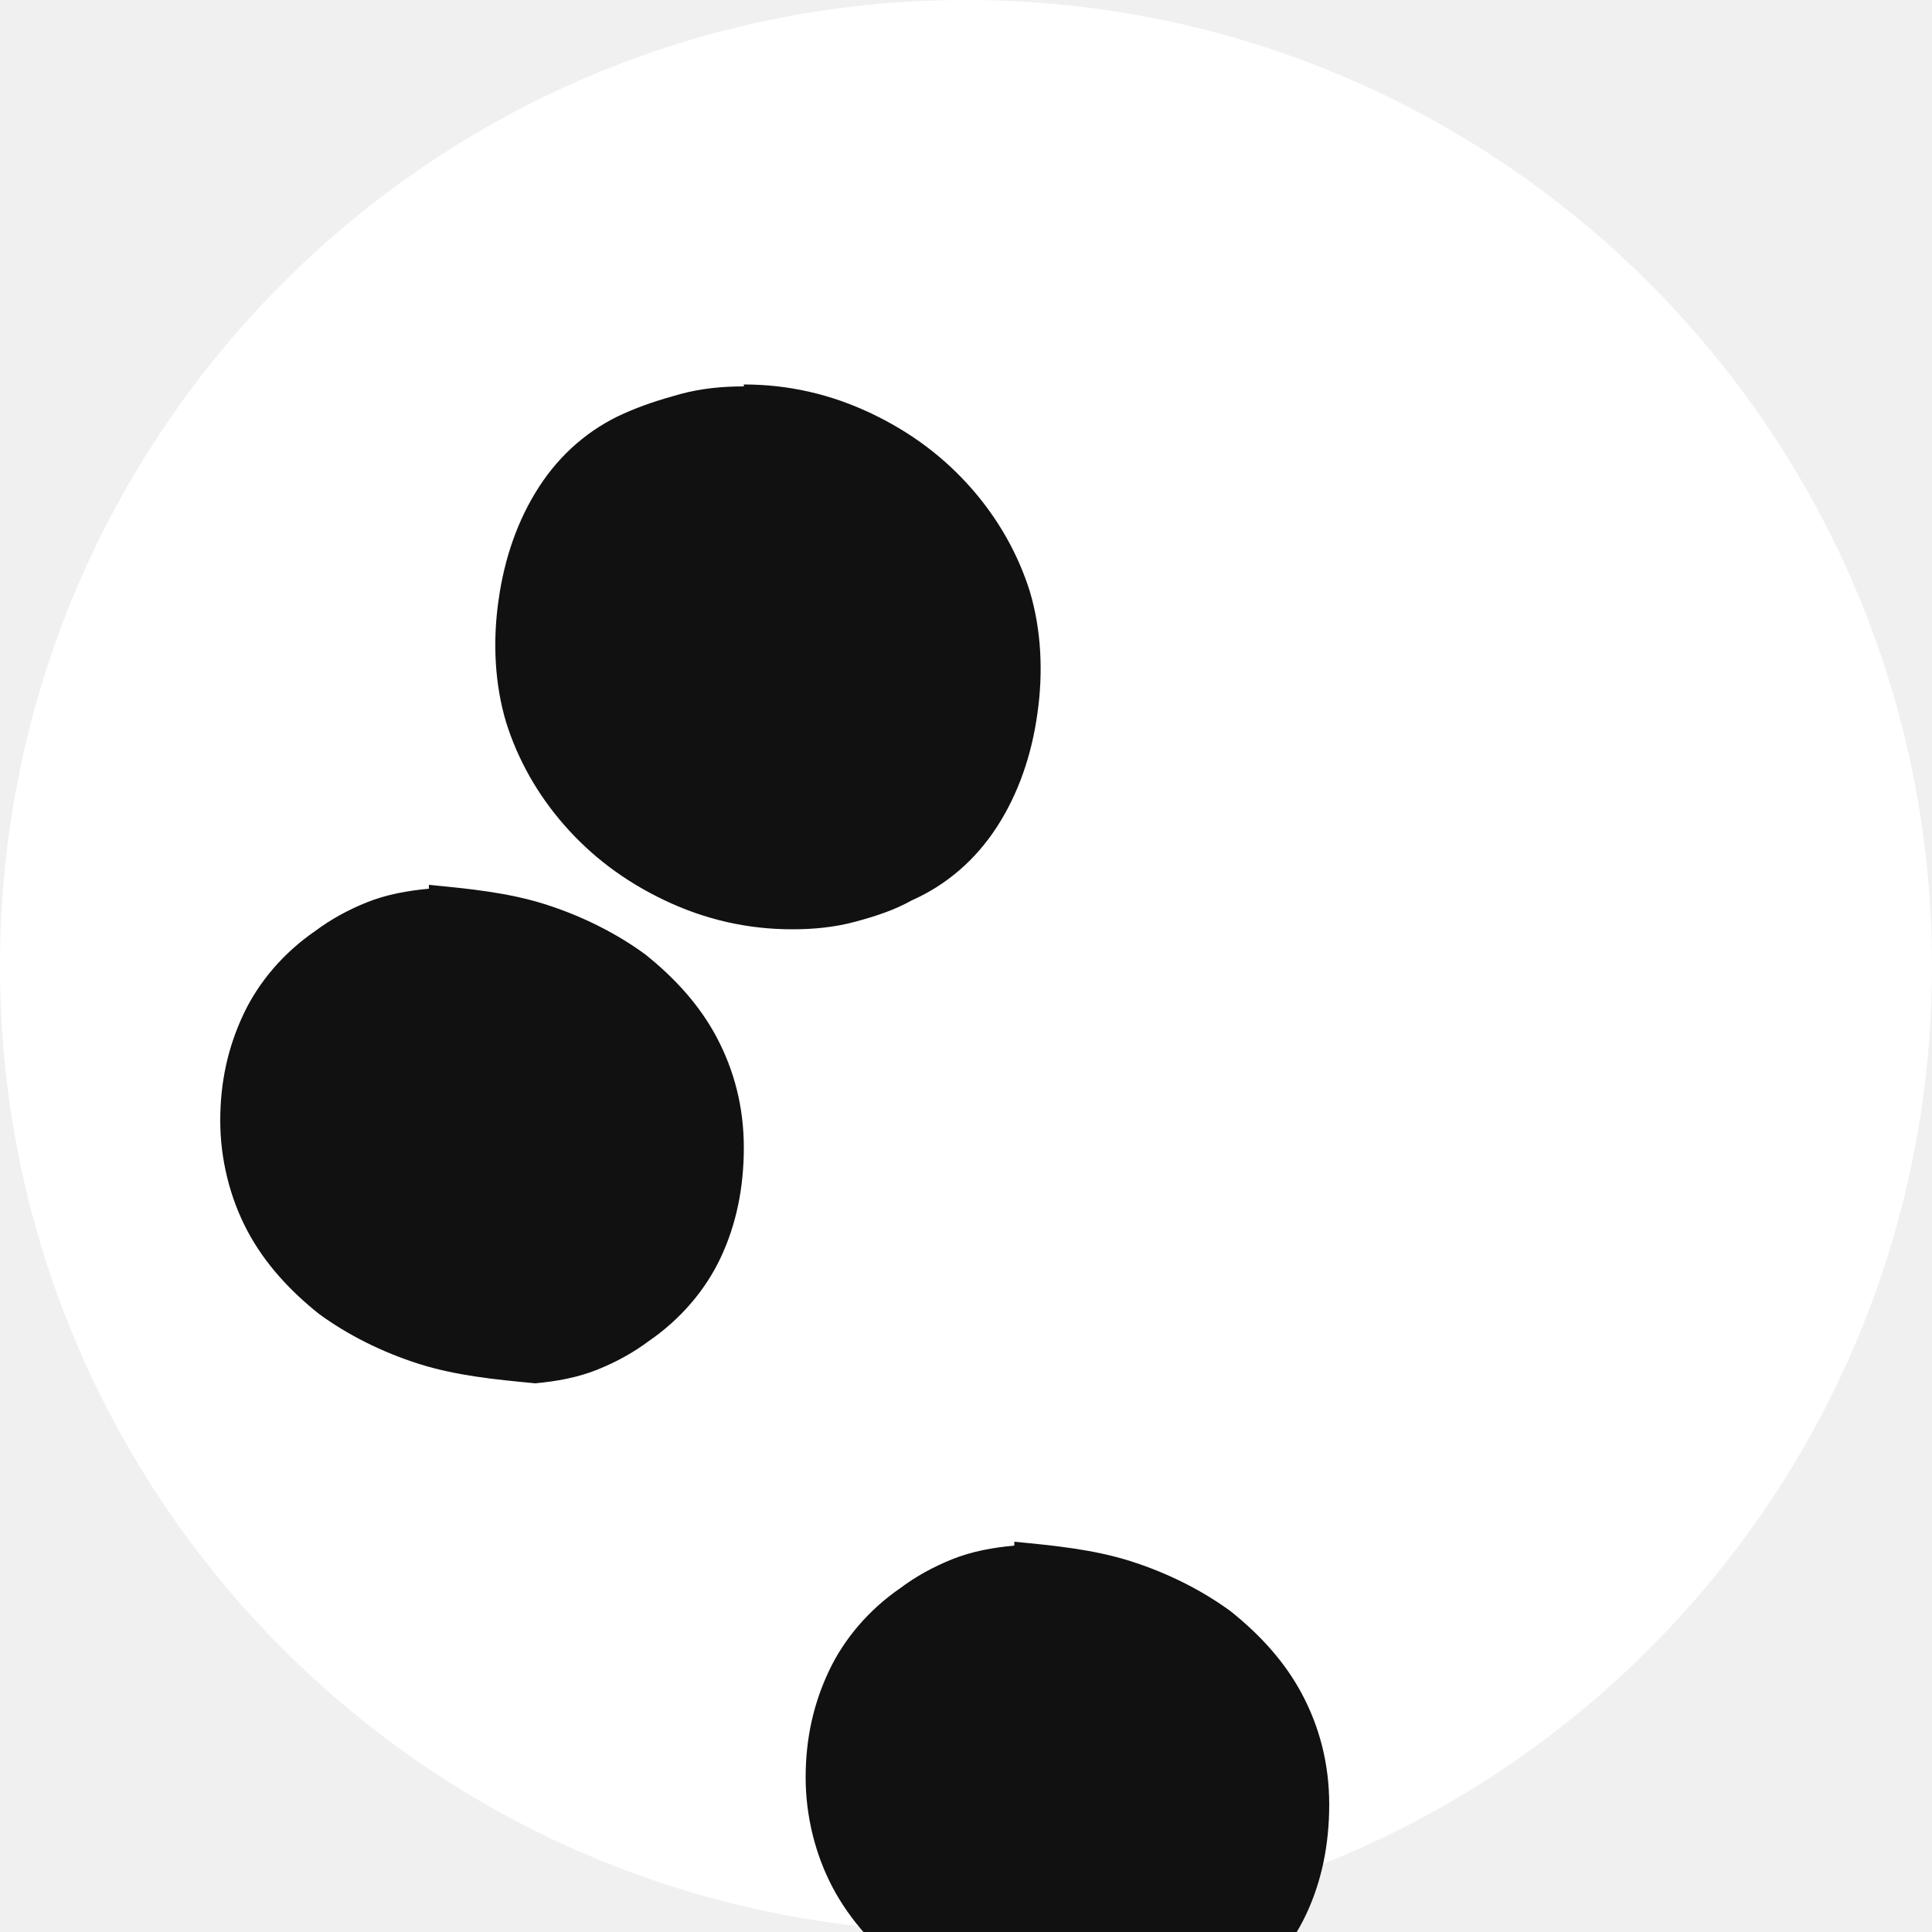
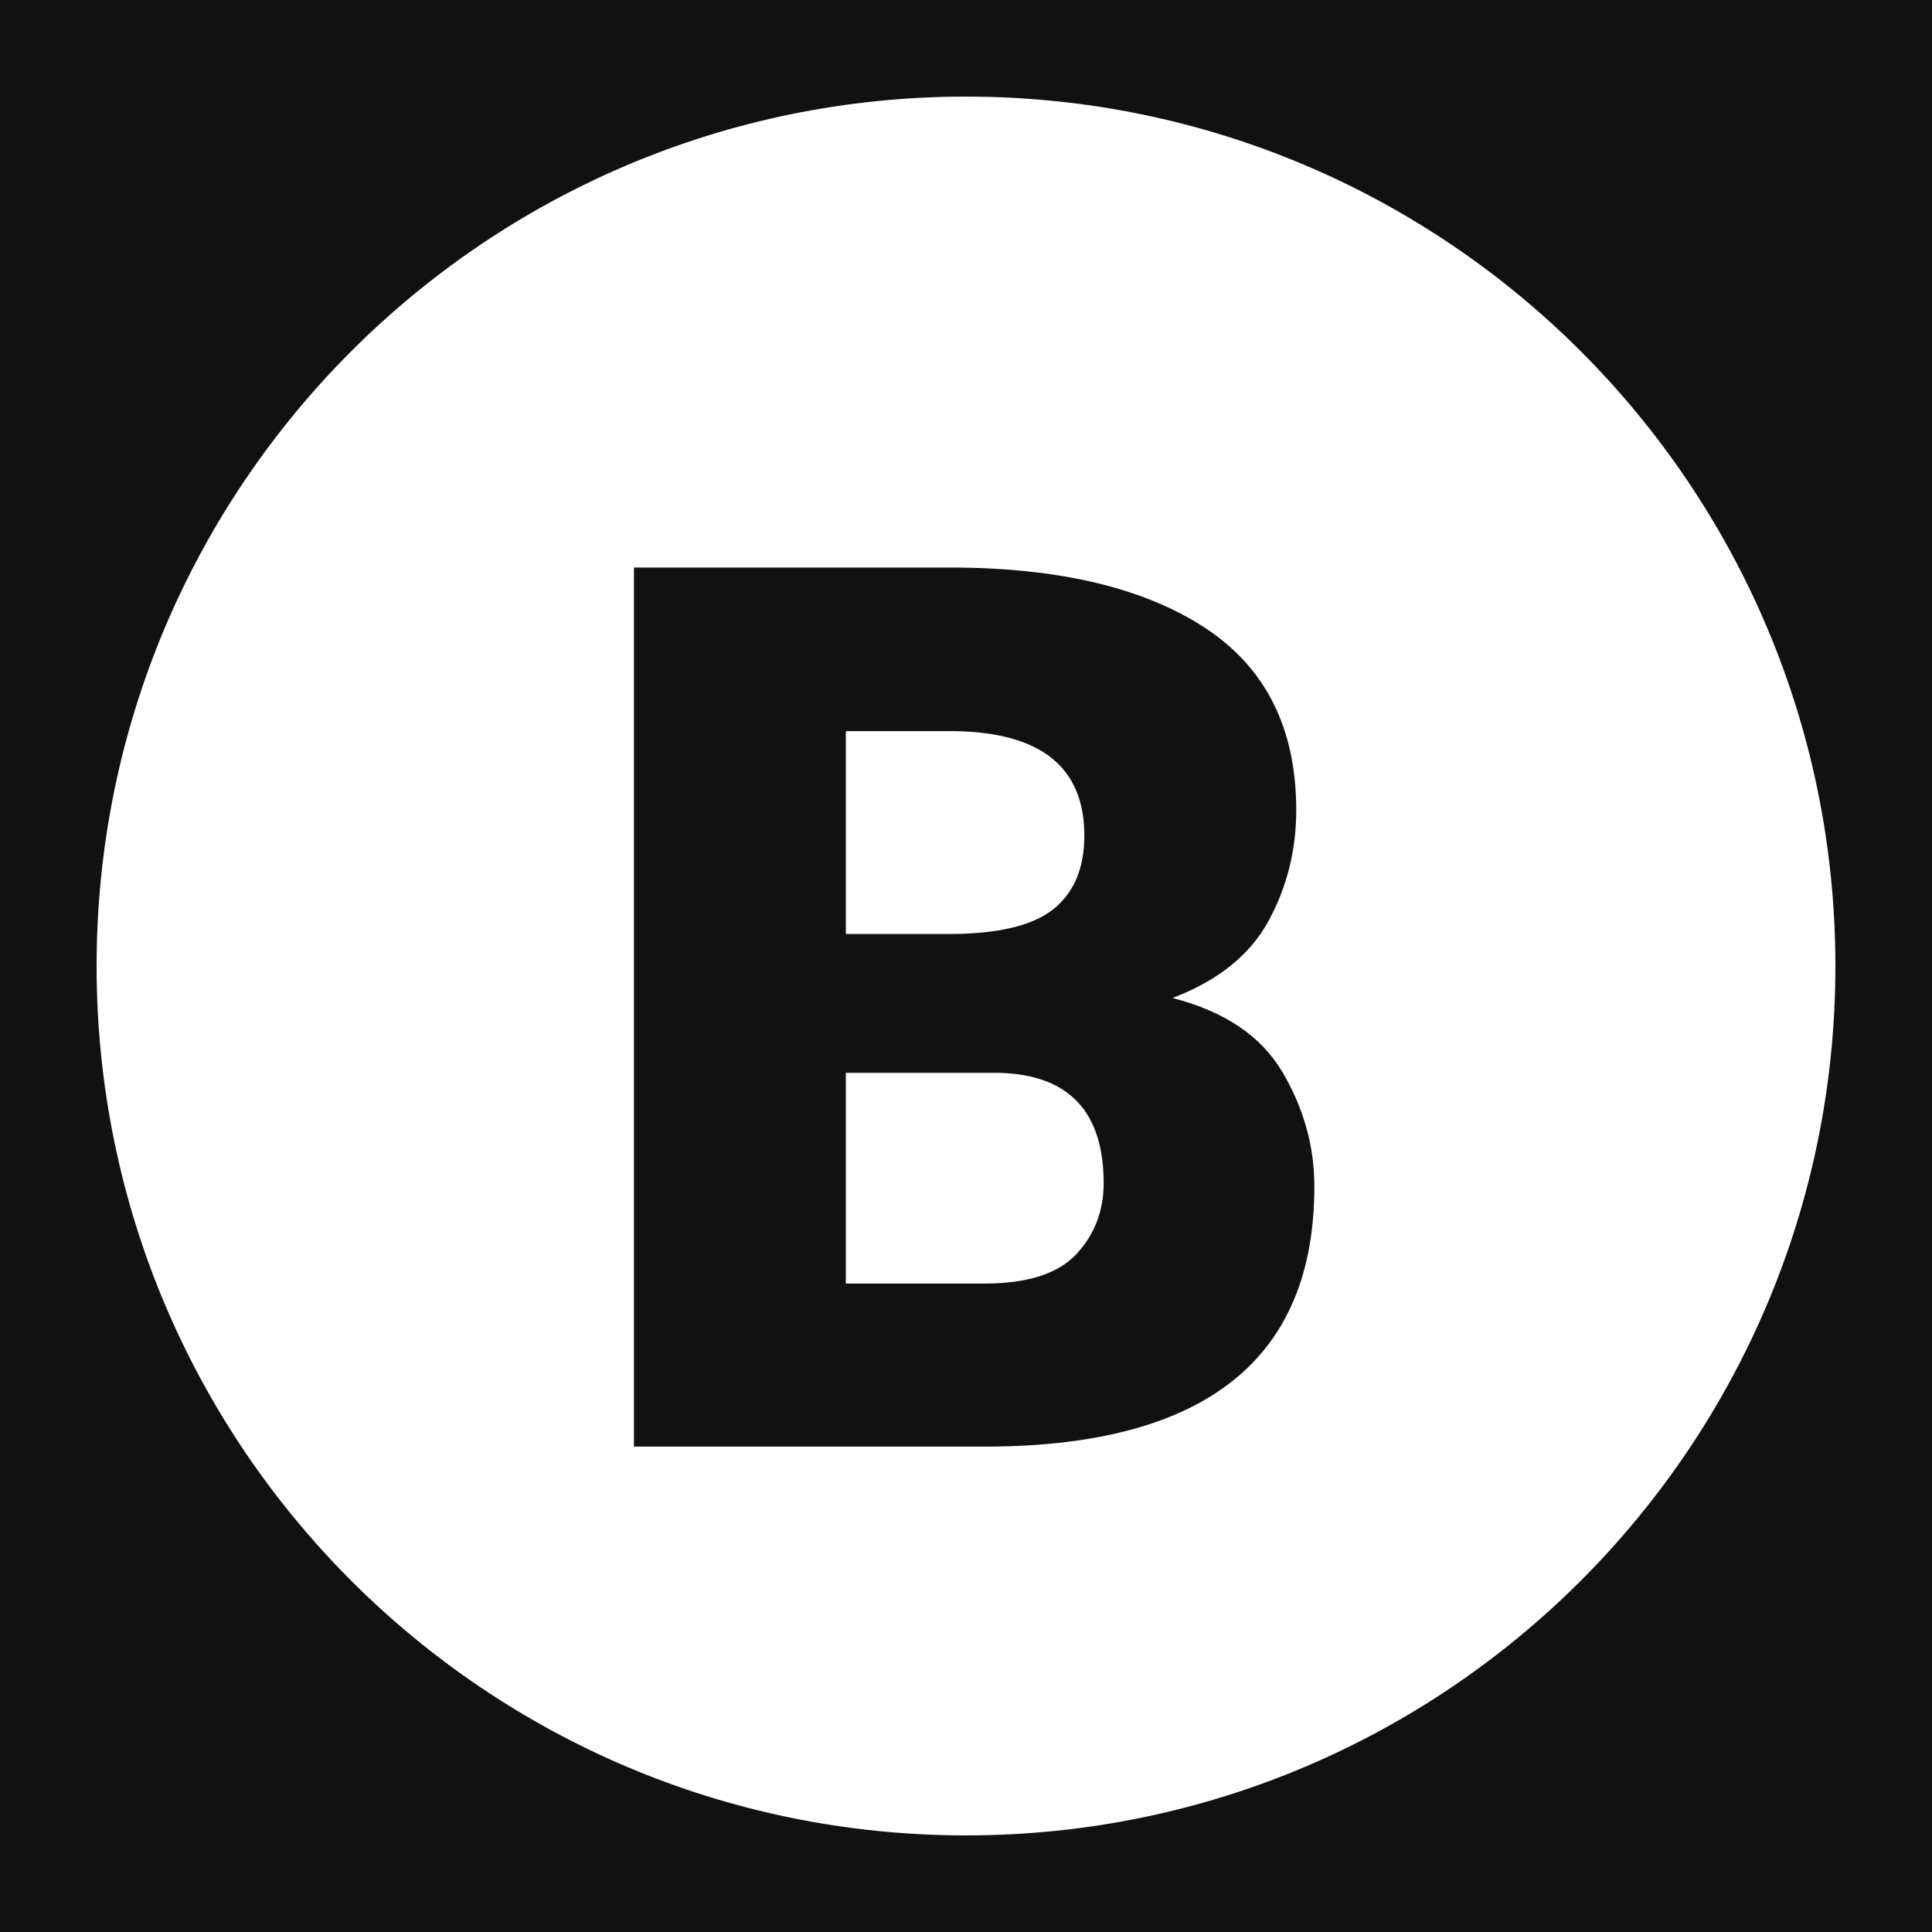
<svg xmlns="http://www.w3.org/2000/svg" viewBox="0 0 100 100">
-   <style>
-         /* 1. 默认状态 (浅色模式) */
-         /* 显示白色圆形底座 */
-         .white-circle { display: block; fill: #fff; }
-         /* 隐藏黑色圆形底座 */
-         .black-circle { display: none; fill: #111; }
-         /* 显示黑色剪刀剪影 */
-         .black-scissors { display: block; fill: #111; }
-         /* 隐藏白色剪刀剪影 */
-         .white-scissors { display: none; fill: #fff; }
- 
-         /* 2. 🧠 极客魔法：媒体查询，当用户启用深色模式时自动执行 */
-         @media (prefers-color-scheme: dark) {
-             /* 隐藏白色圆形底座 */
-             .white-circle { display: none; }
-             /* 显示黑色圆形底座 */
-             .black-circle { display: block; }
-             /* 隐藏黑色剪刀剪影 */
-             .black-scissors { display: none; }
-             /* 显示白色剪刀剪影 */
-             .white-scissors { display: block; }
-         }
-     </style>
-   <circle class="white-circle" cx="50" cy="50" r="50" />
-   <circle class="black-circle" cx="50" cy="50" r="50" />
-   <path class="black-scissors" d="M38.5 20c-1.1 0-2.2.1-3.3.4s-2 .6-2.9 1c-1.8.8-3.3 2.1-4.4 3.8s-1.8 3.7-2.1 5.9c-.3 2.1-.2 4.3.4 6.3.6 1.9 1.6 3.7 3 5.3s3.1 2.9 5.2 3.9 4.3 1.5 6.6 1.5c1.1 0 2.2-.1 3.3-.4s2-.6 2.9-1.1c1.8-.8 3.3-2.1 4.4-3.8s1.8-3.7 2.1-5.9c.3-2.1.2-4.3-.4-6.3-.6-1.9-1.6-3.7-3-5.3s-3.1-2.9-5.2-3.9-4.3-1.5-6.6-1.5zM22.2 46c-1.1.1-2.2.3-3.2.7s-1.9.9-2.7 1.5c-1.6 1.1-2.9 2.6-3.7 4.3S11.4 56 11.4 58s.5 4 1.4 5.7c.9 1.7 2.2 3.1 3.7 4.3 1.5 1.1 3.3 2 5.2 2.6s3.9.8 6 1c1.1-.1 2.2-.3 3.2-.7s1.9-.9 2.7-1.5c1.6-1.1 2.9-2.6 3.7-4.3s1.2-3.6 1.2-5.7-.5-4-1.4-5.7c-.9-1.7-2.2-3.1-3.7-4.3-1.5-1.1-3.3-2-5.2-2.6s-3.9-.8-6-1zm30.3 34c-1.1.1-2.2.3-3.2.7s-1.9.9-2.7 1.5c-1.6 1.1-2.9 2.6-3.7 4.3S41.7 90 41.7 92s.5 4 1.4 5.7c.9 1.7 2.2 3.1 3.7 4.3 1.5 1.1 3.3 2 5.2 2.6s3.9.8 6 1c1.1-.1 2.2-.3 3.2-.7s1.9-.9 2.7-1.5c1.6-1.1 2.9-2.6 3.7-4.3s1.2-3.6 1.2-5.7-.5-4-1.4-5.7c-.9-1.7-2.2-3.1-3.7-4.3-1.5-1.1-3.3-2-5.2-2.6s-3.9-.8-6-1z" />
-   <path class="white-scissors" d="[...同上一个 path 的 d 属性...]" />
+   <rect width="100" height="100" fill="#111" />
+   <circle cx="50" cy="50" r="45" fill="#fff" />
+   <text x="50%" y="53%" dominant-baseline="central" text-anchor="middle" font-family="system-ui, -apple-system, BlinkMacSystemFont, 'Segoe UI', Roboto, sans-serif" font-size="64" font-weight="900" letter-spacing="-2" fill="#111">B</text>
</svg>
